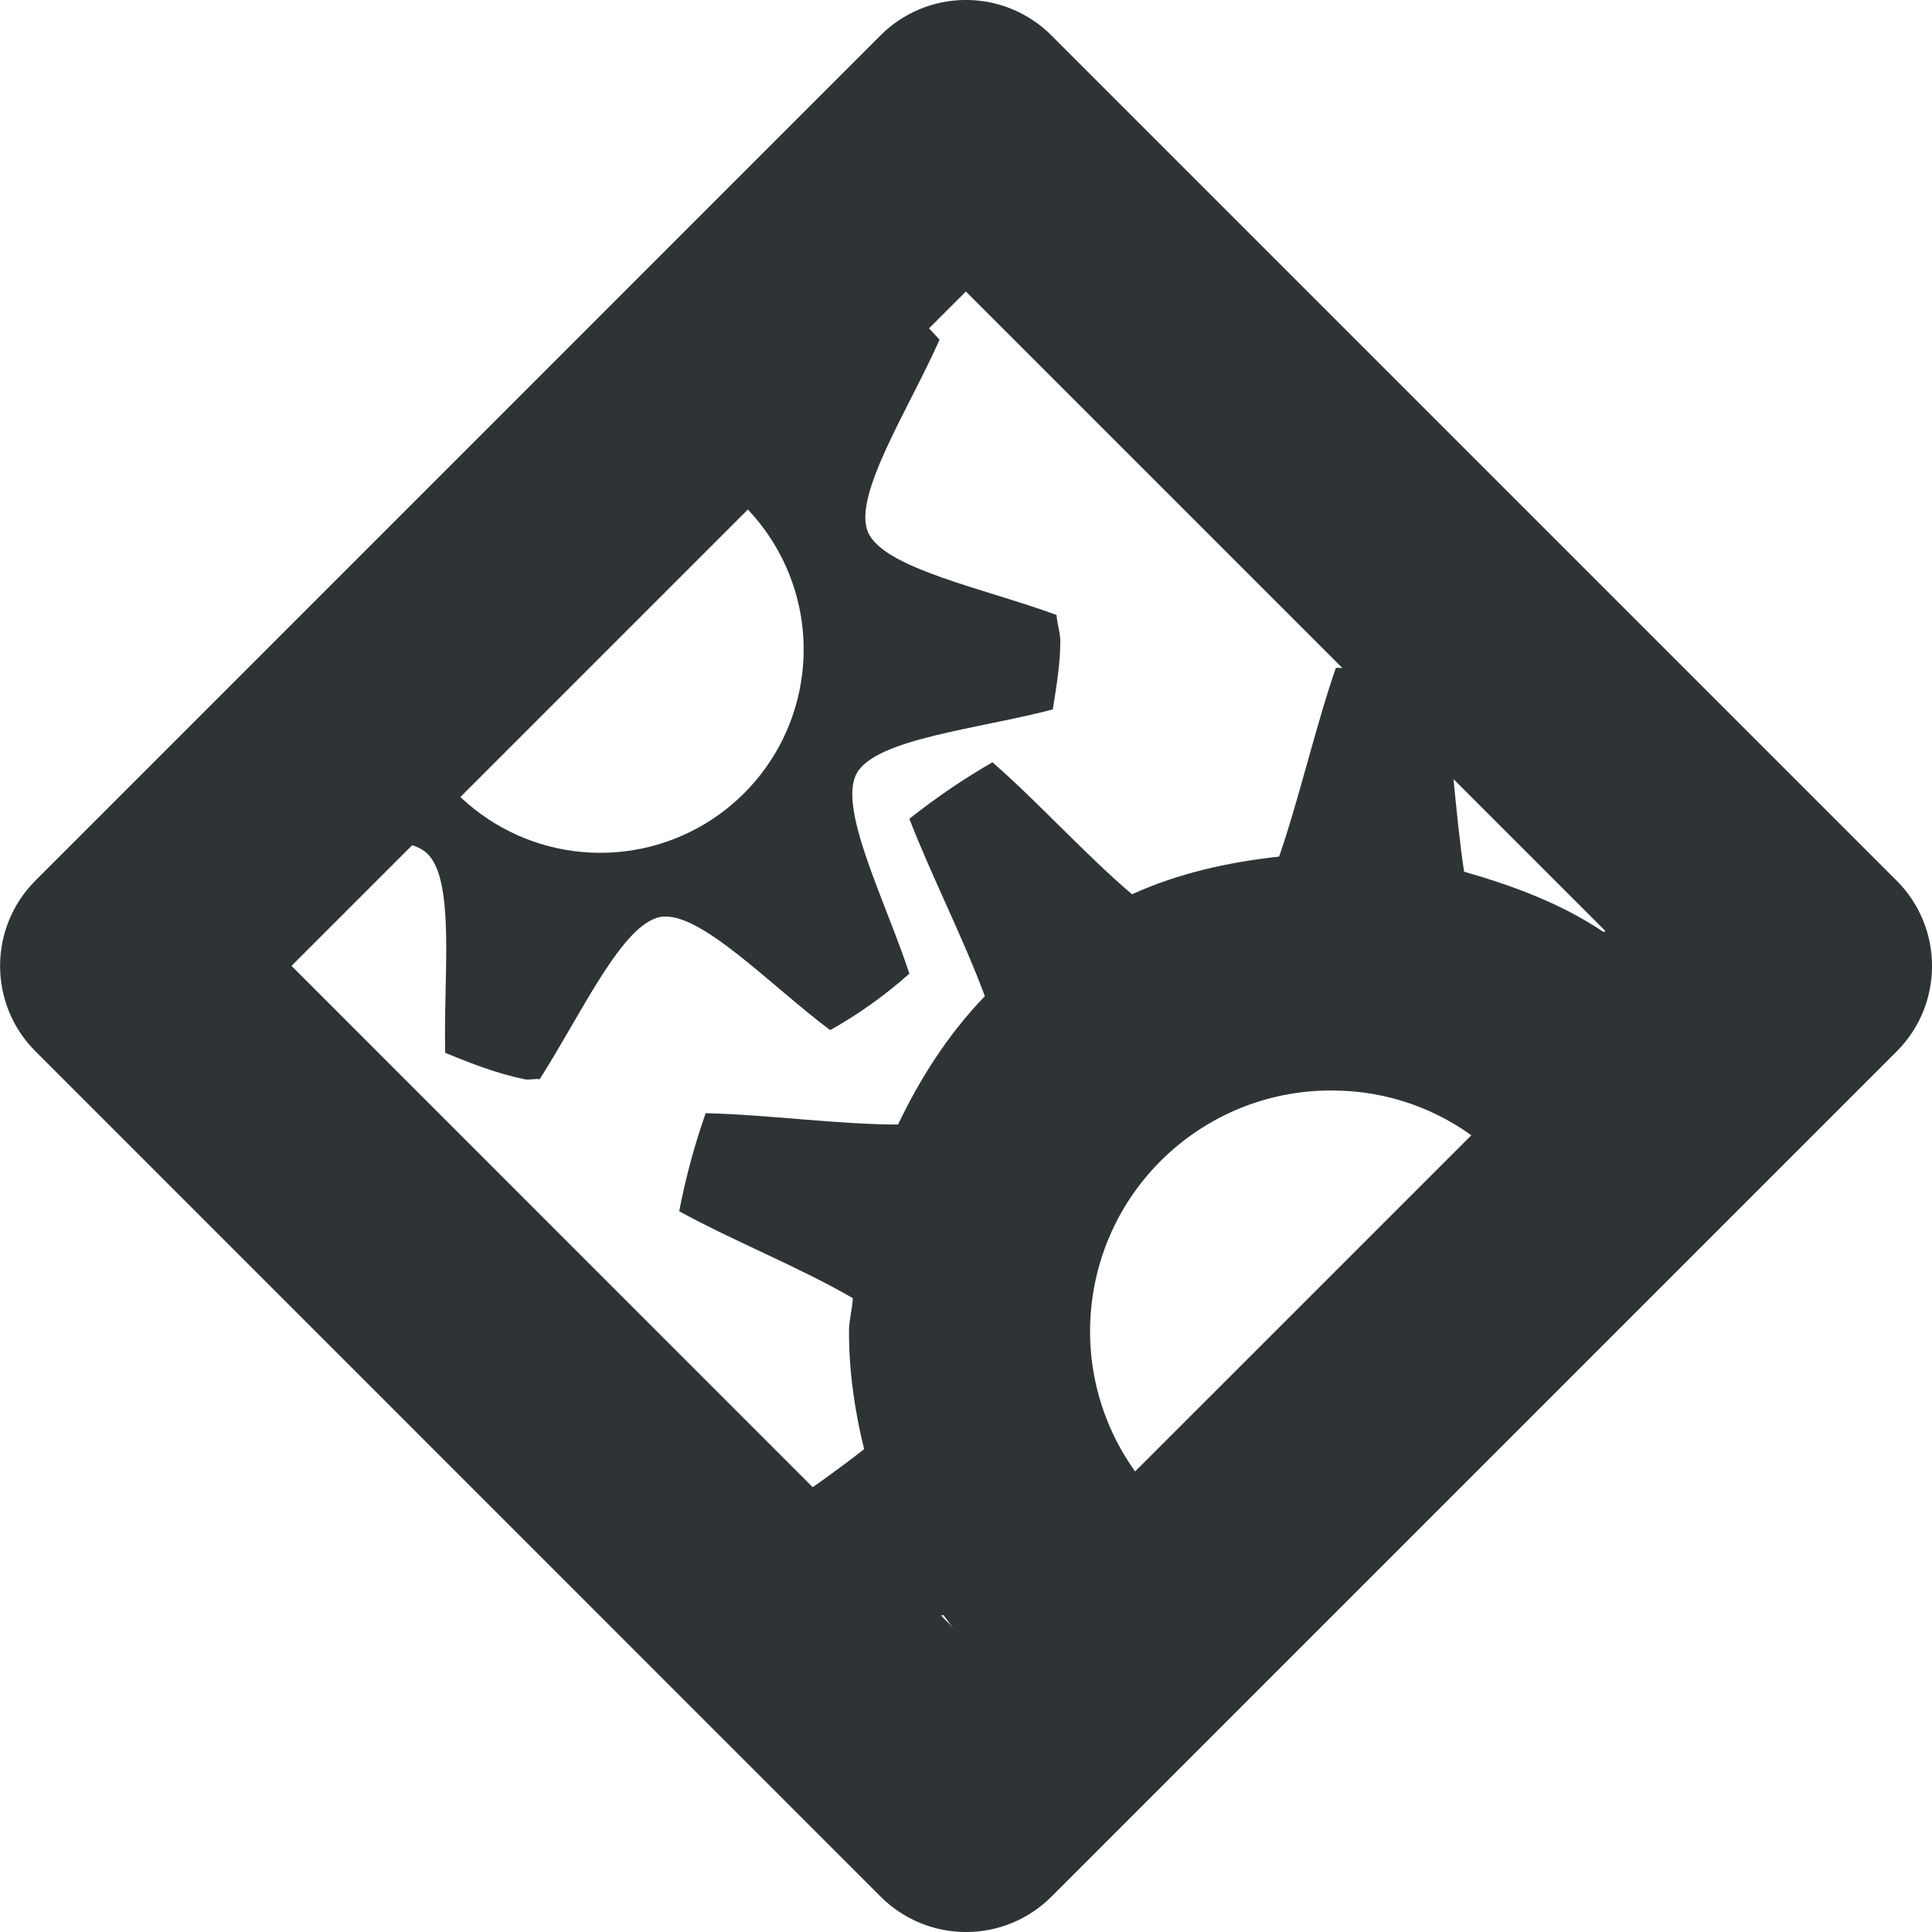
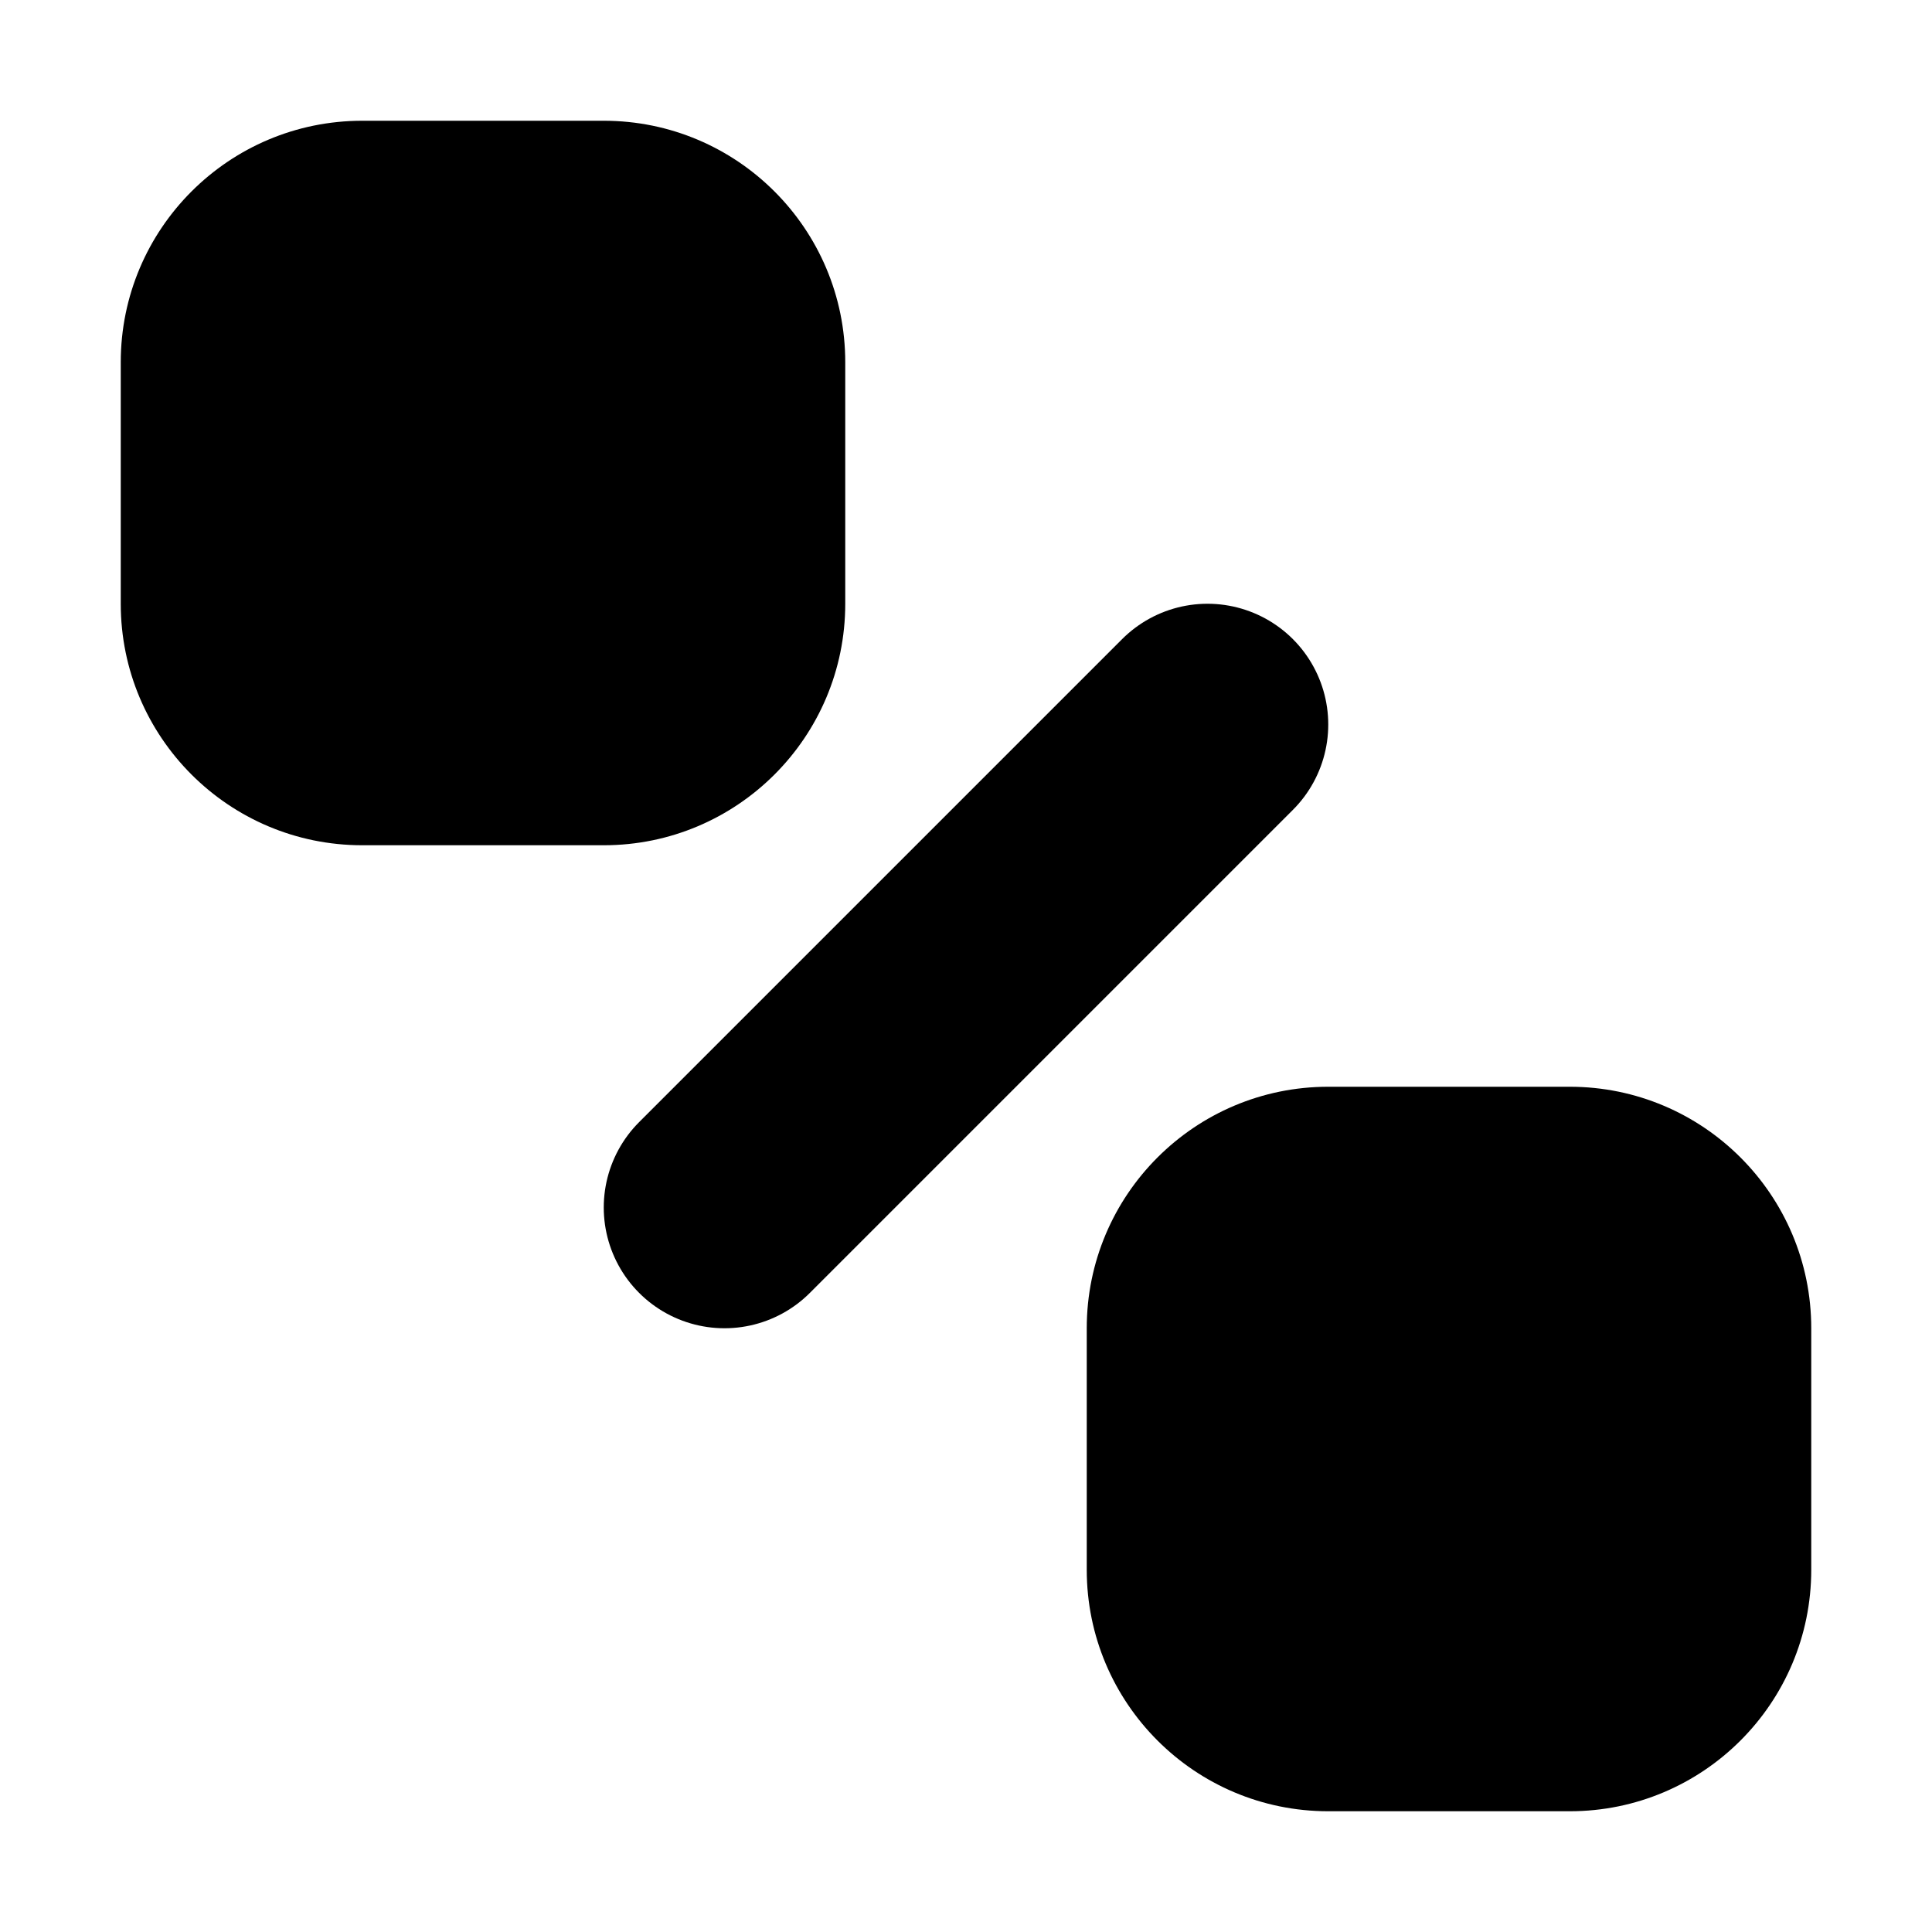
- <svg xmlns="http://www.w3.org/2000/svg" width="16" height="16">
-   <g color="#000" fill="#2e3436">
-     <path d="M7.188 2.281c-.094.056-.192.125-.29.19L5.566 3.803a1.684 1.684 0 11-2.17 2.17L2.332 7.037c.506-.069 1.017-.136 1.2.026.242.214.139 1.031.155 1.656.213.088.427.171.657.219.04.008.085-.007.125 0 .337-.525.683-1.288 1-1.344.322-.057.905.562 1.406.937a3.67 3.67 0 00.656-.468c-.195-.595-.594-1.369-.437-1.657.158-.29 1.019-.37 1.625-.531.028-.183.062-.371.062-.562 0-.075-.027-.146-.031-.22-.587-.217-1.435-.385-1.562-.687-.128-.302.34-1.021.593-1.593a3.722 3.722 0 00-.593-.532zm3.875 3.25c-.165.475-.305 1.086-.47 1.563-.43.047-.84.14-1.218.312-.38-.322-.787-.773-1.156-1.093a5.562 5.562 0 00-.688.468c.177.46.453 1.001.625 1.469-.298.309-.531.67-.719 1.063-.494 0-1.102-.084-1.593-.094a5.68 5.68 0 00-.219.812c.435.24 1.006.468 1.438.72-.006.093-.032.185-.032.28 0 .333.049.66.125.97-.382.304-.898.63-1.28.937.015.044.04.083.058.127l.613.613c.417-.1.868-.223 1.266-.303.248.343.532.626.875.875-.027.135-.068.283-.104.428.174-.063.34-.155.482-.297l1.432-1.432a1.994 1.994 0 01.533-3.918c.919 0 1.684.623 1.918 1.467l1.338-1.338c.06-.06.11-.124.156-.191-.035-.062-.06-.13-.1-.188.096-.152.205-.31.315-.47.017-.348-.1-.7-.37-.971l-.177-.176c-.28.192-.561.387-.83.555-.345-.233-.746-.383-1.156-.5-.077-.507-.107-1.132-.187-1.625a5.44 5.44 0 00-.875-.063zm-9.247.608c-.087.068-.173.138-.254.205l.014.035z" style="marker:none" overflow="visible" />
-     <path d="M8.707.293a1 1 0 00-1.415 0l-6.999 7a1 1 0 000 1.413l7 7.001a1 1 0 001.415 0l7-7a1 1 0 000-1.413zm-.708 2.121l5.587 5.587L8 13.586 2.414 7.999z" style="line-height:normal;font-variant-ligatures:normal;font-variant-position:normal;font-variant-caps:normal;font-variant-numeric:normal;font-variant-alternates:normal;font-feature-settings:normal;text-indent:0;text-align:start;text-decoration-line:none;text-decoration-style:solid;text-decoration-color:#000;text-transform:none;text-orientation:mixed;shape-padding:0;isolation:auto;mix-blend-mode:normal;marker:none" font-weight="400" font-family="sans-serif" overflow="visible" />
+ <svg xmlns="http://www.w3.org/2000/svg" width="16" height="16" viewBox="0 0 16 16">
+   <g fill="currentColor">
+     <rect x="1" y="1" width="6" height="6" rx="2" />
+     <rect x="9" y="9" width="6" height="6" rx="2" />
  </g>
+   <path d="m6 10 4-4" fill="none" stroke="currentColor" stroke-linecap="round" stroke-width="2" />
</svg>
